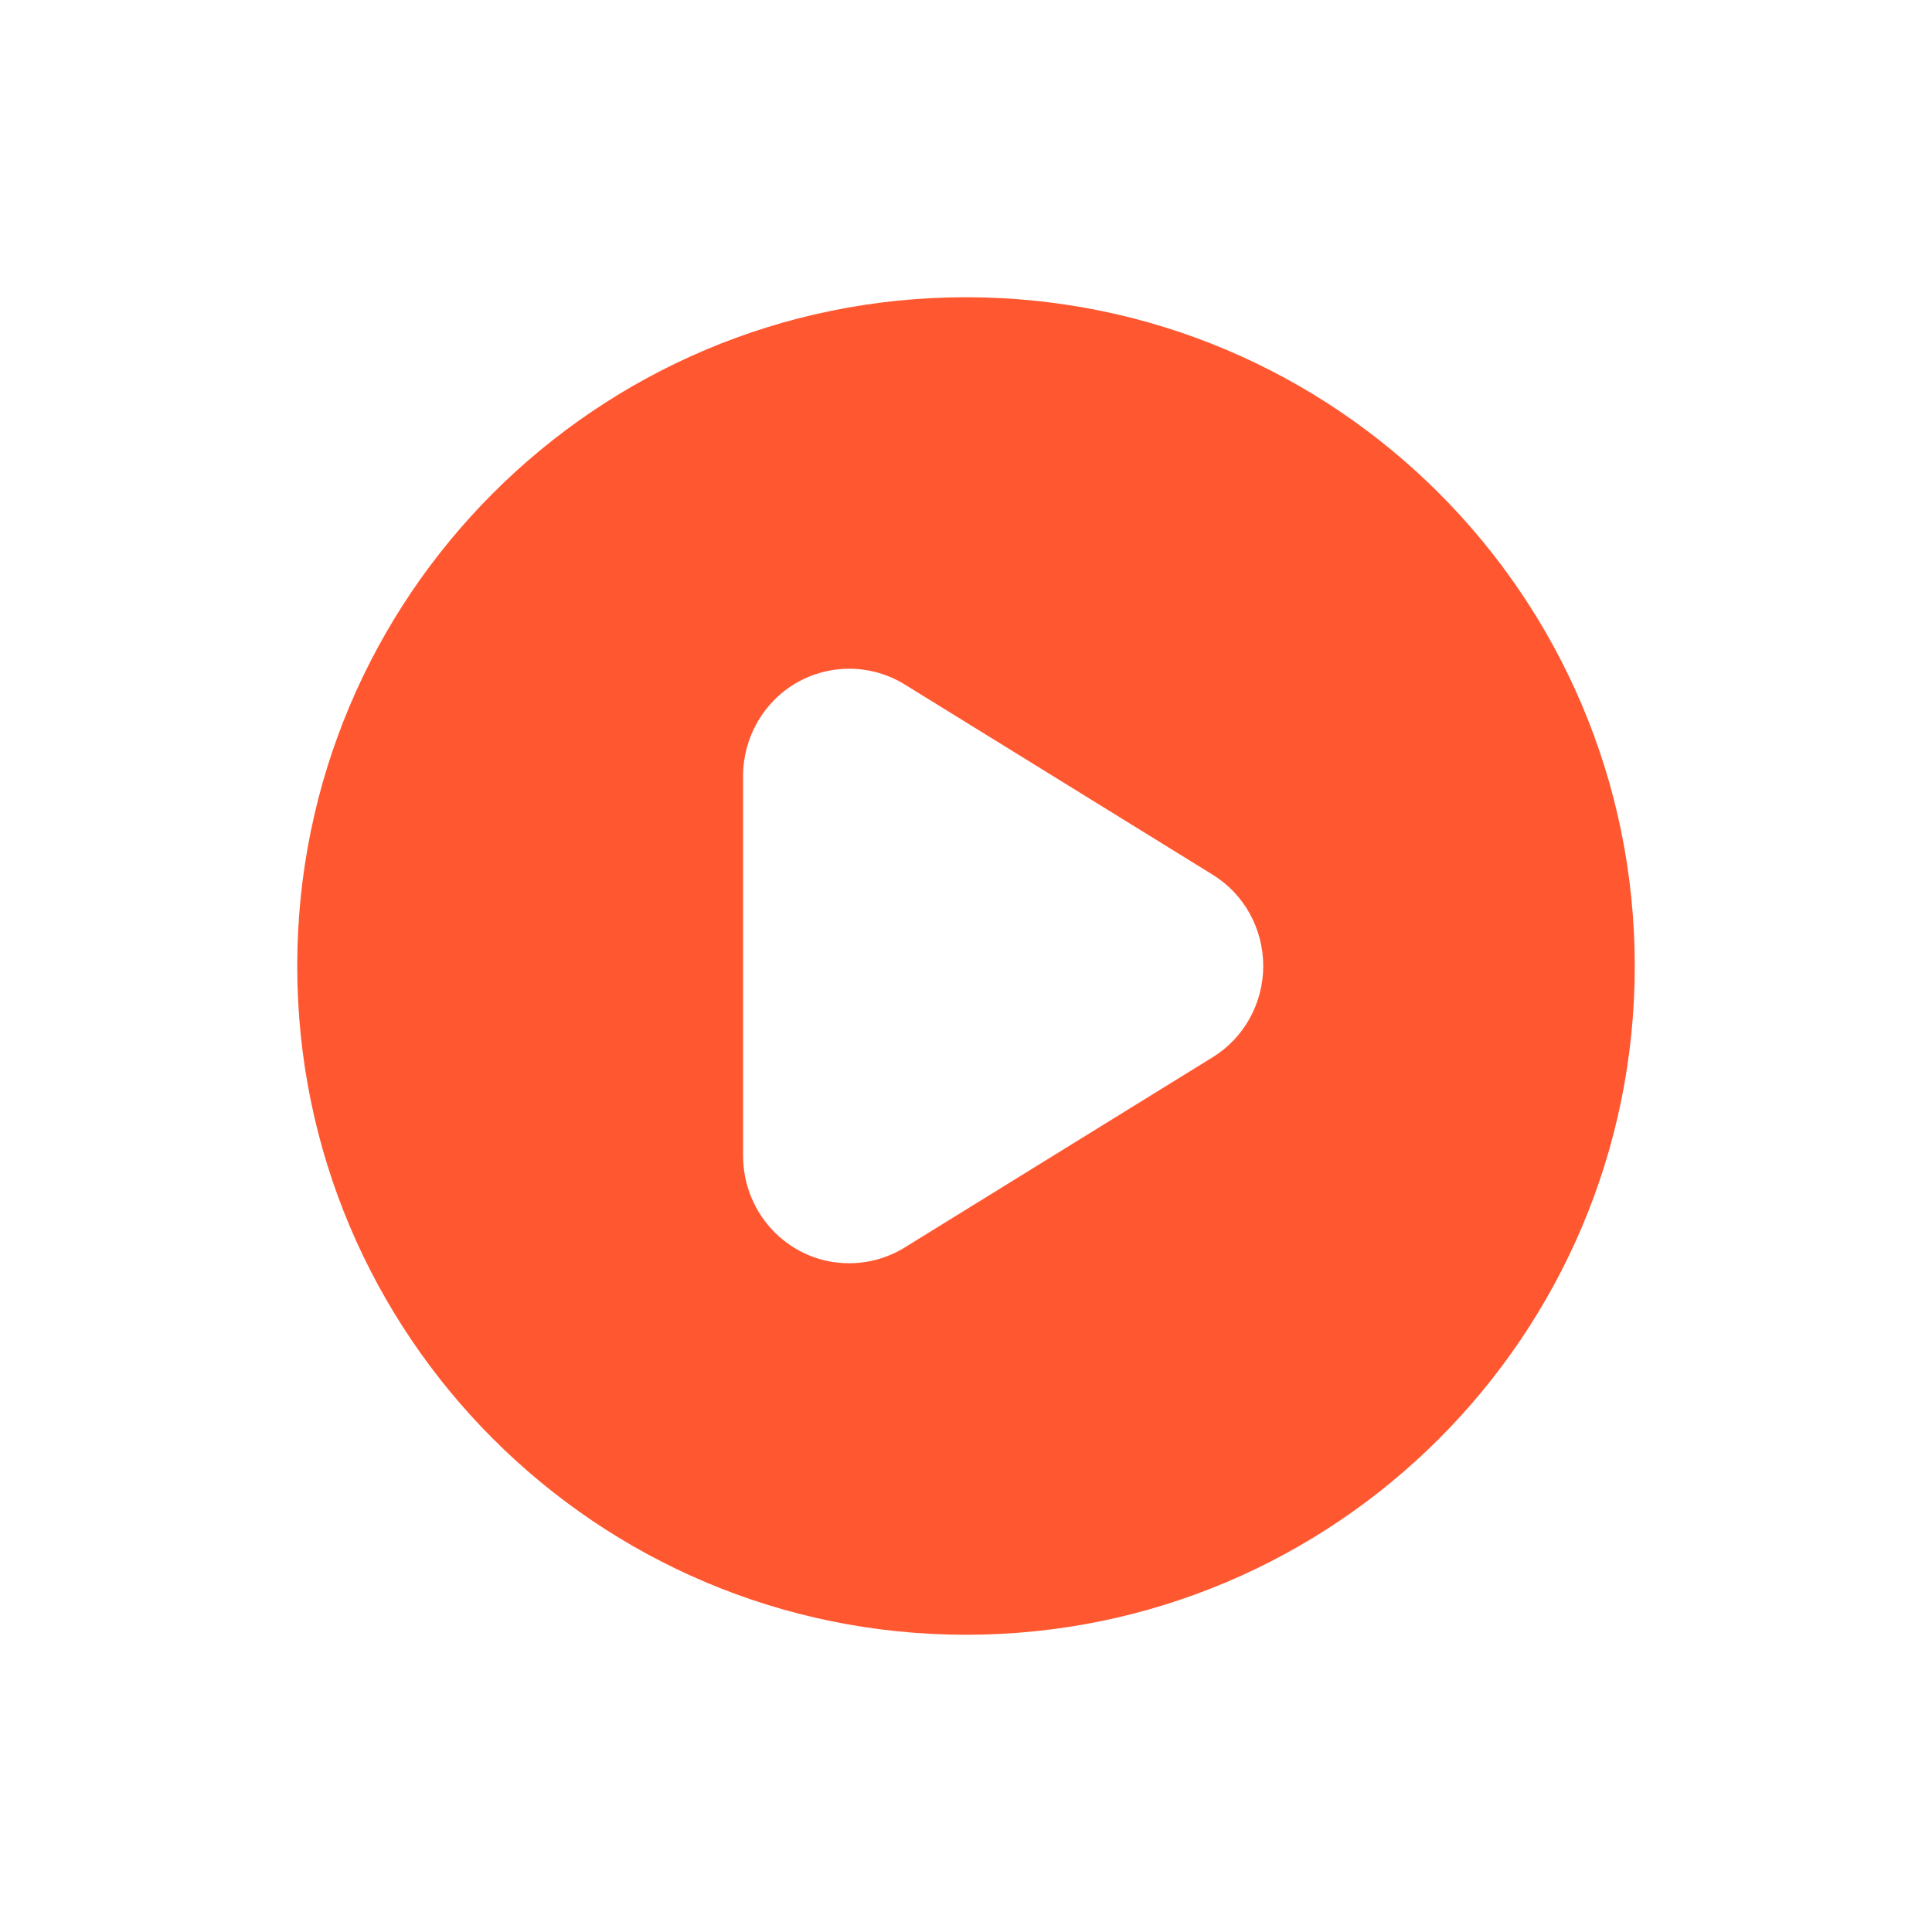
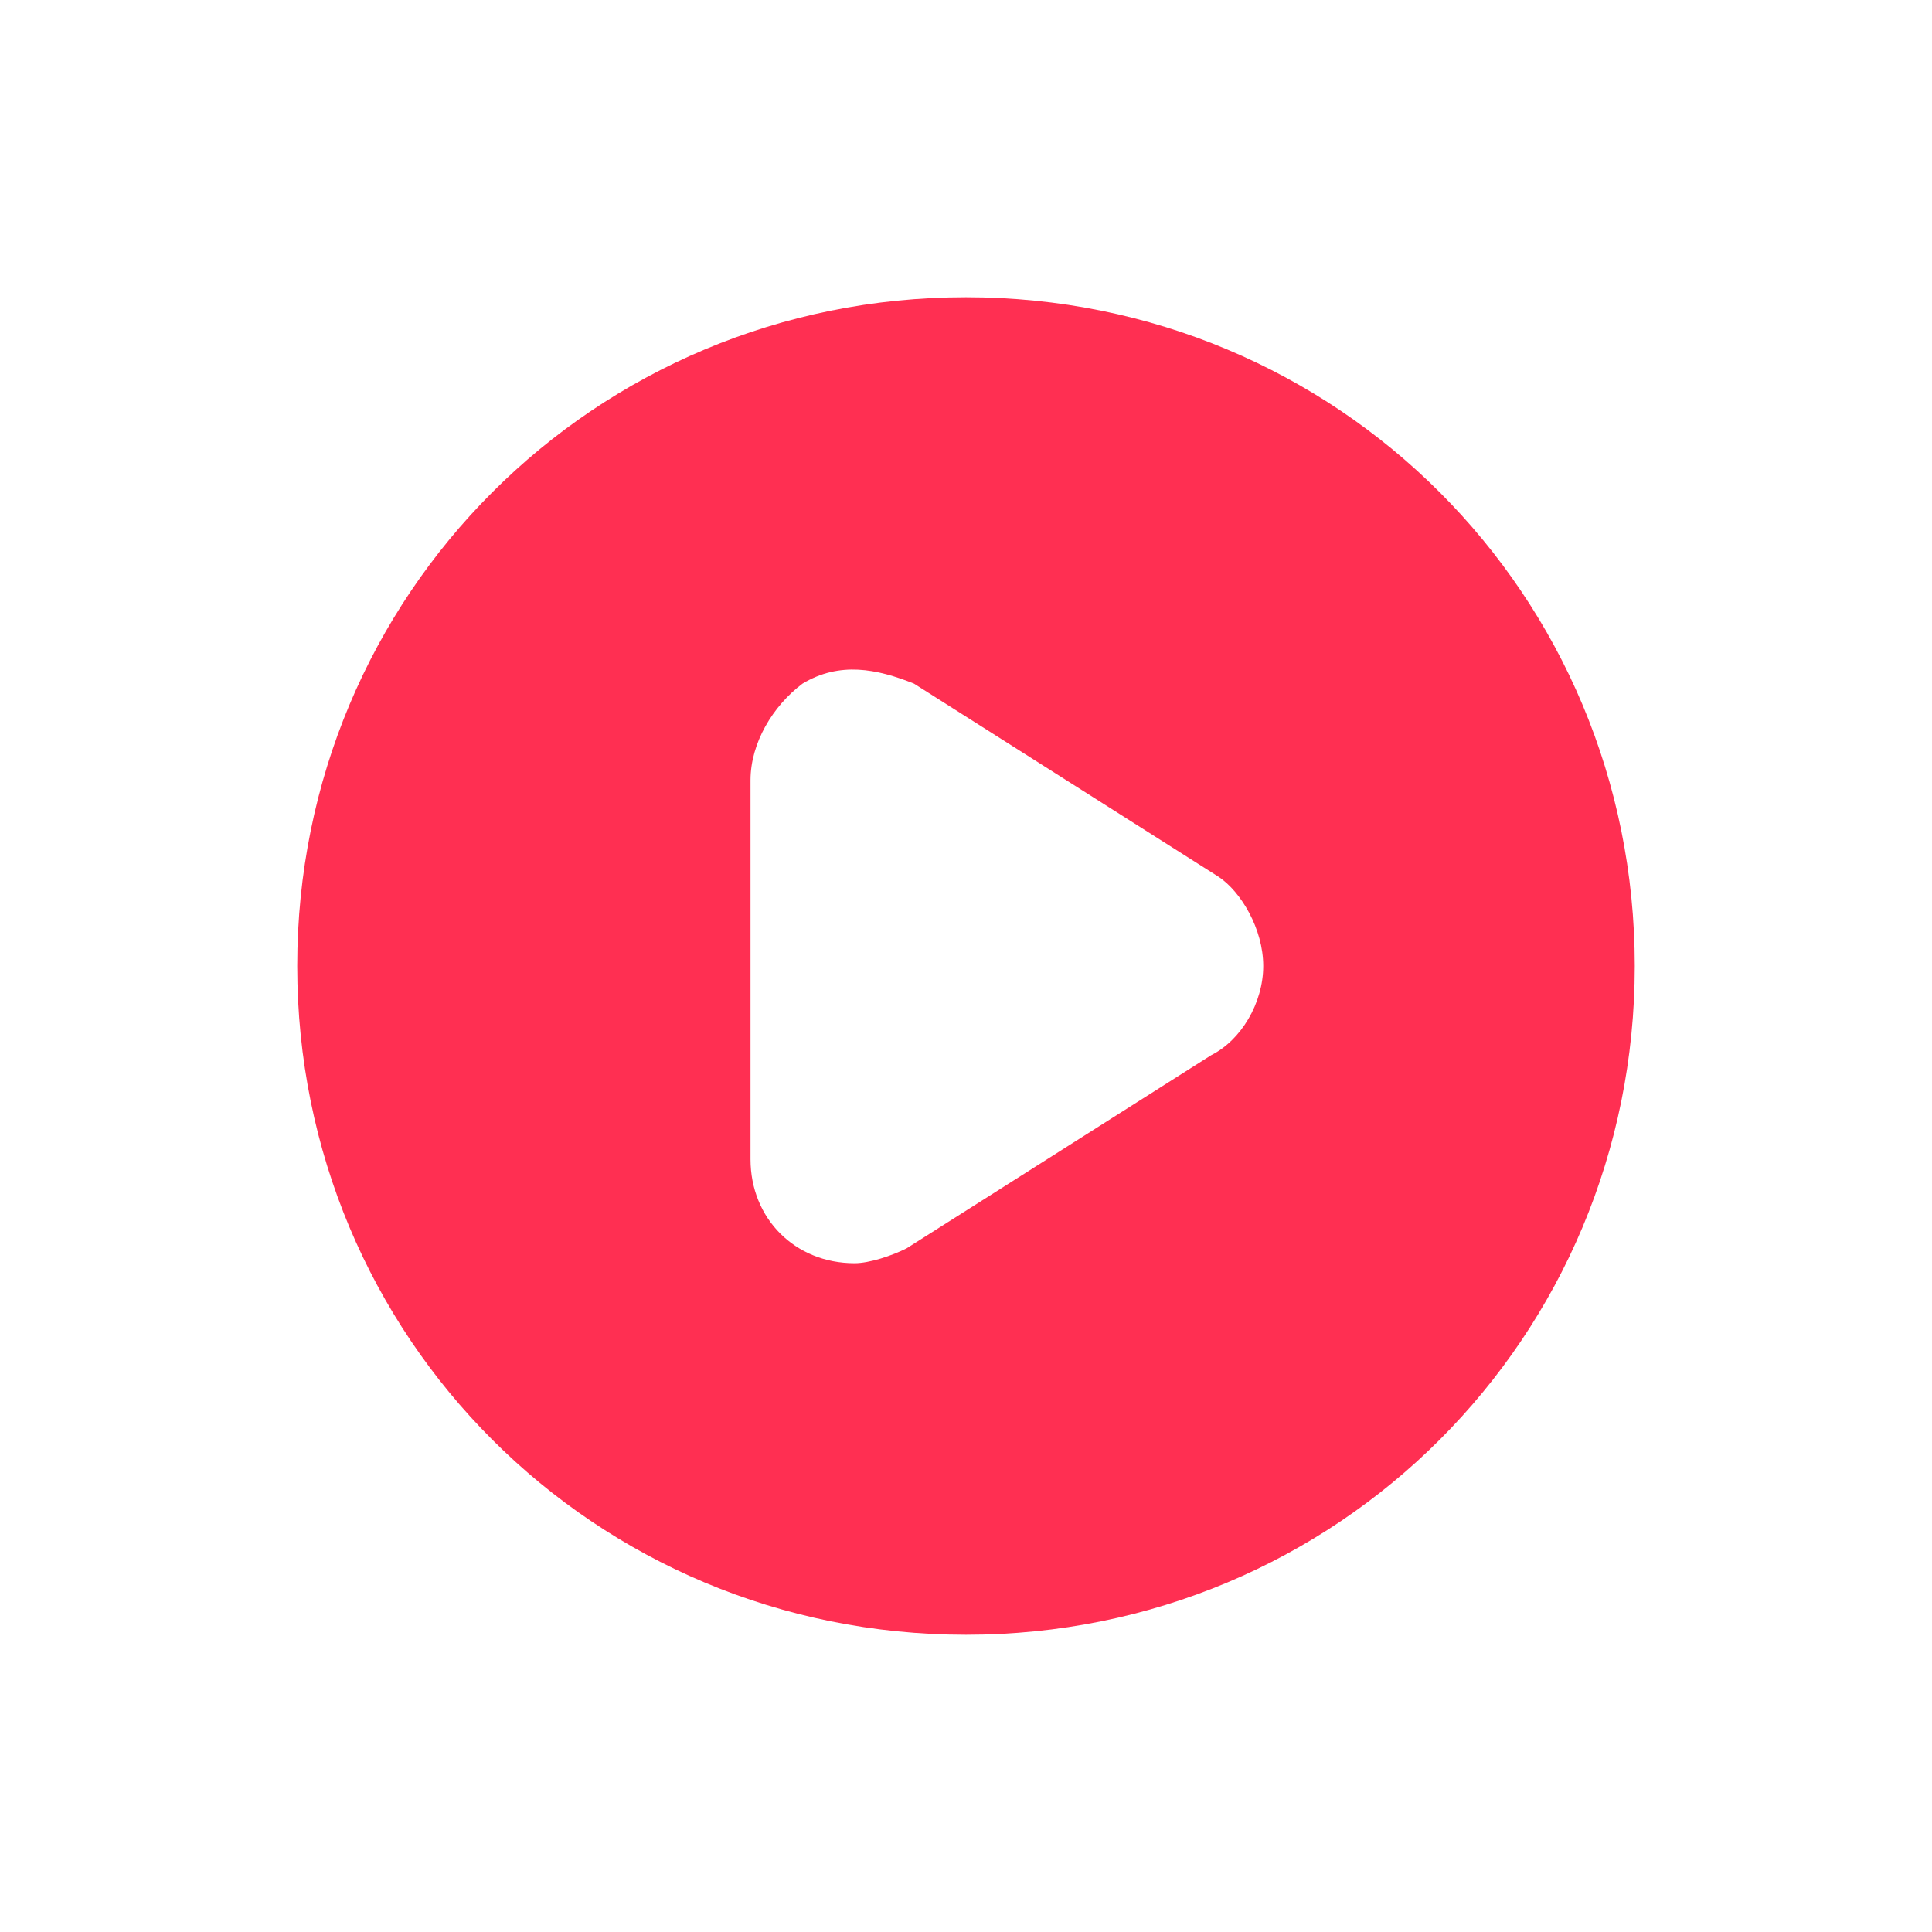
<svg xmlns="http://www.w3.org/2000/svg" version="1.1" id="Warstwa_1" x="0px" y="0px" viewBox="0 0 26 26" style="enable-background:new 0 0 26 26;" xml:space="preserve">
  <style type="text/css">
- 	.st0{fill:#FF5831;}
+ 	.st0{fill:#FF2F52;}
</style>
  <g>
-     <path class="st0" d="M13,4c-4.971,0-9,4.029-9,9s4.029,9,9,9s9-4.029,9-9S17.971,4,13,4z M16.316,14.23l-4.141,2.558   C11.95,16.927,11.692,17,11.428,17c-0.786,0.002-1.425-0.643-1.428-1.442v-5.117   c0.001-0.52,0.278-1,0.724-1.255c0.453-0.257,1.007-0.248,1.451,0.025l4.141,2.558   C16.741,12.029,17,12.496,17,13C17,13.503,16.741,13.97,16.316,14.23z" />
+     <path class="st0" d="M13,4c-5,0-9,4-9,9s4,9,9,9s9-4,9-9S18,4,13,4z M16.3,14.2l-4.1,2.6c-0.2,0.1-0.5,0.2-0.7,0.2   c-0.8,0-1.4-0.6-1.4-1.4v-5.1c0-0.5,0.3-1,0.7-1.3c0.5-0.3,1-0.2,1.5,0l4.1,2.6C16.7,12,17,12.5,17,13S16.7,14,16.3,14.2z" />
  </g>
</svg>
